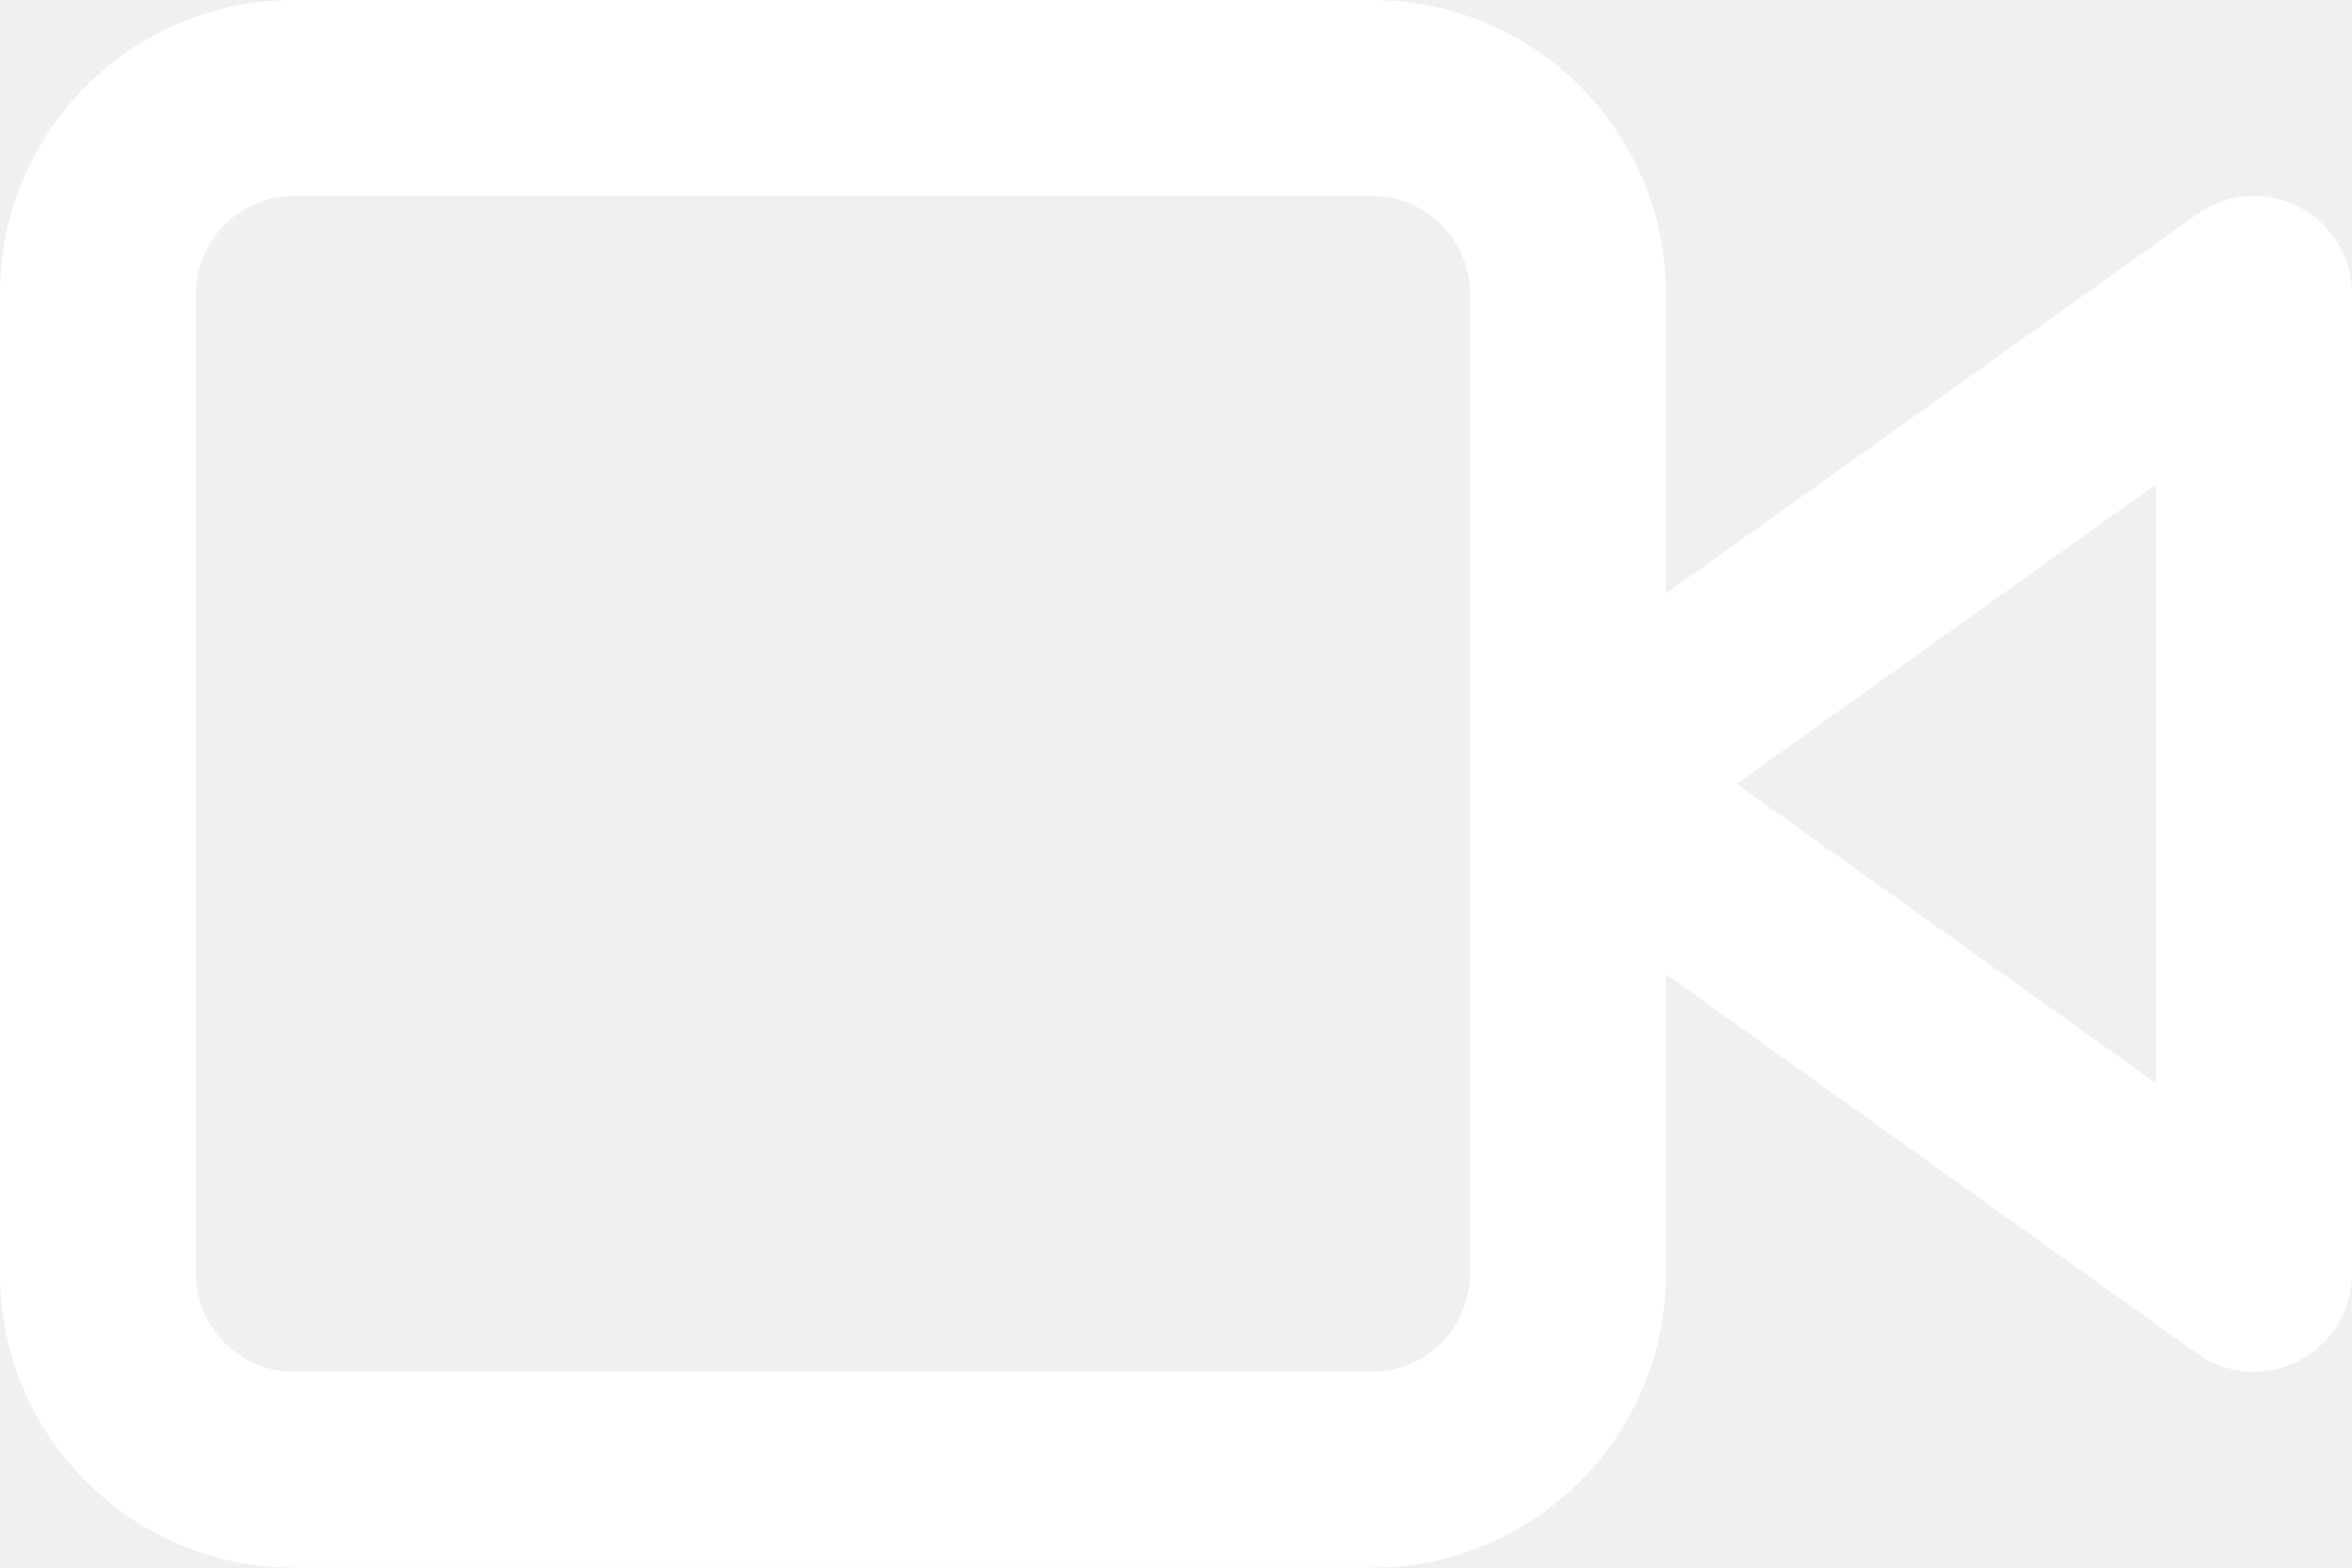
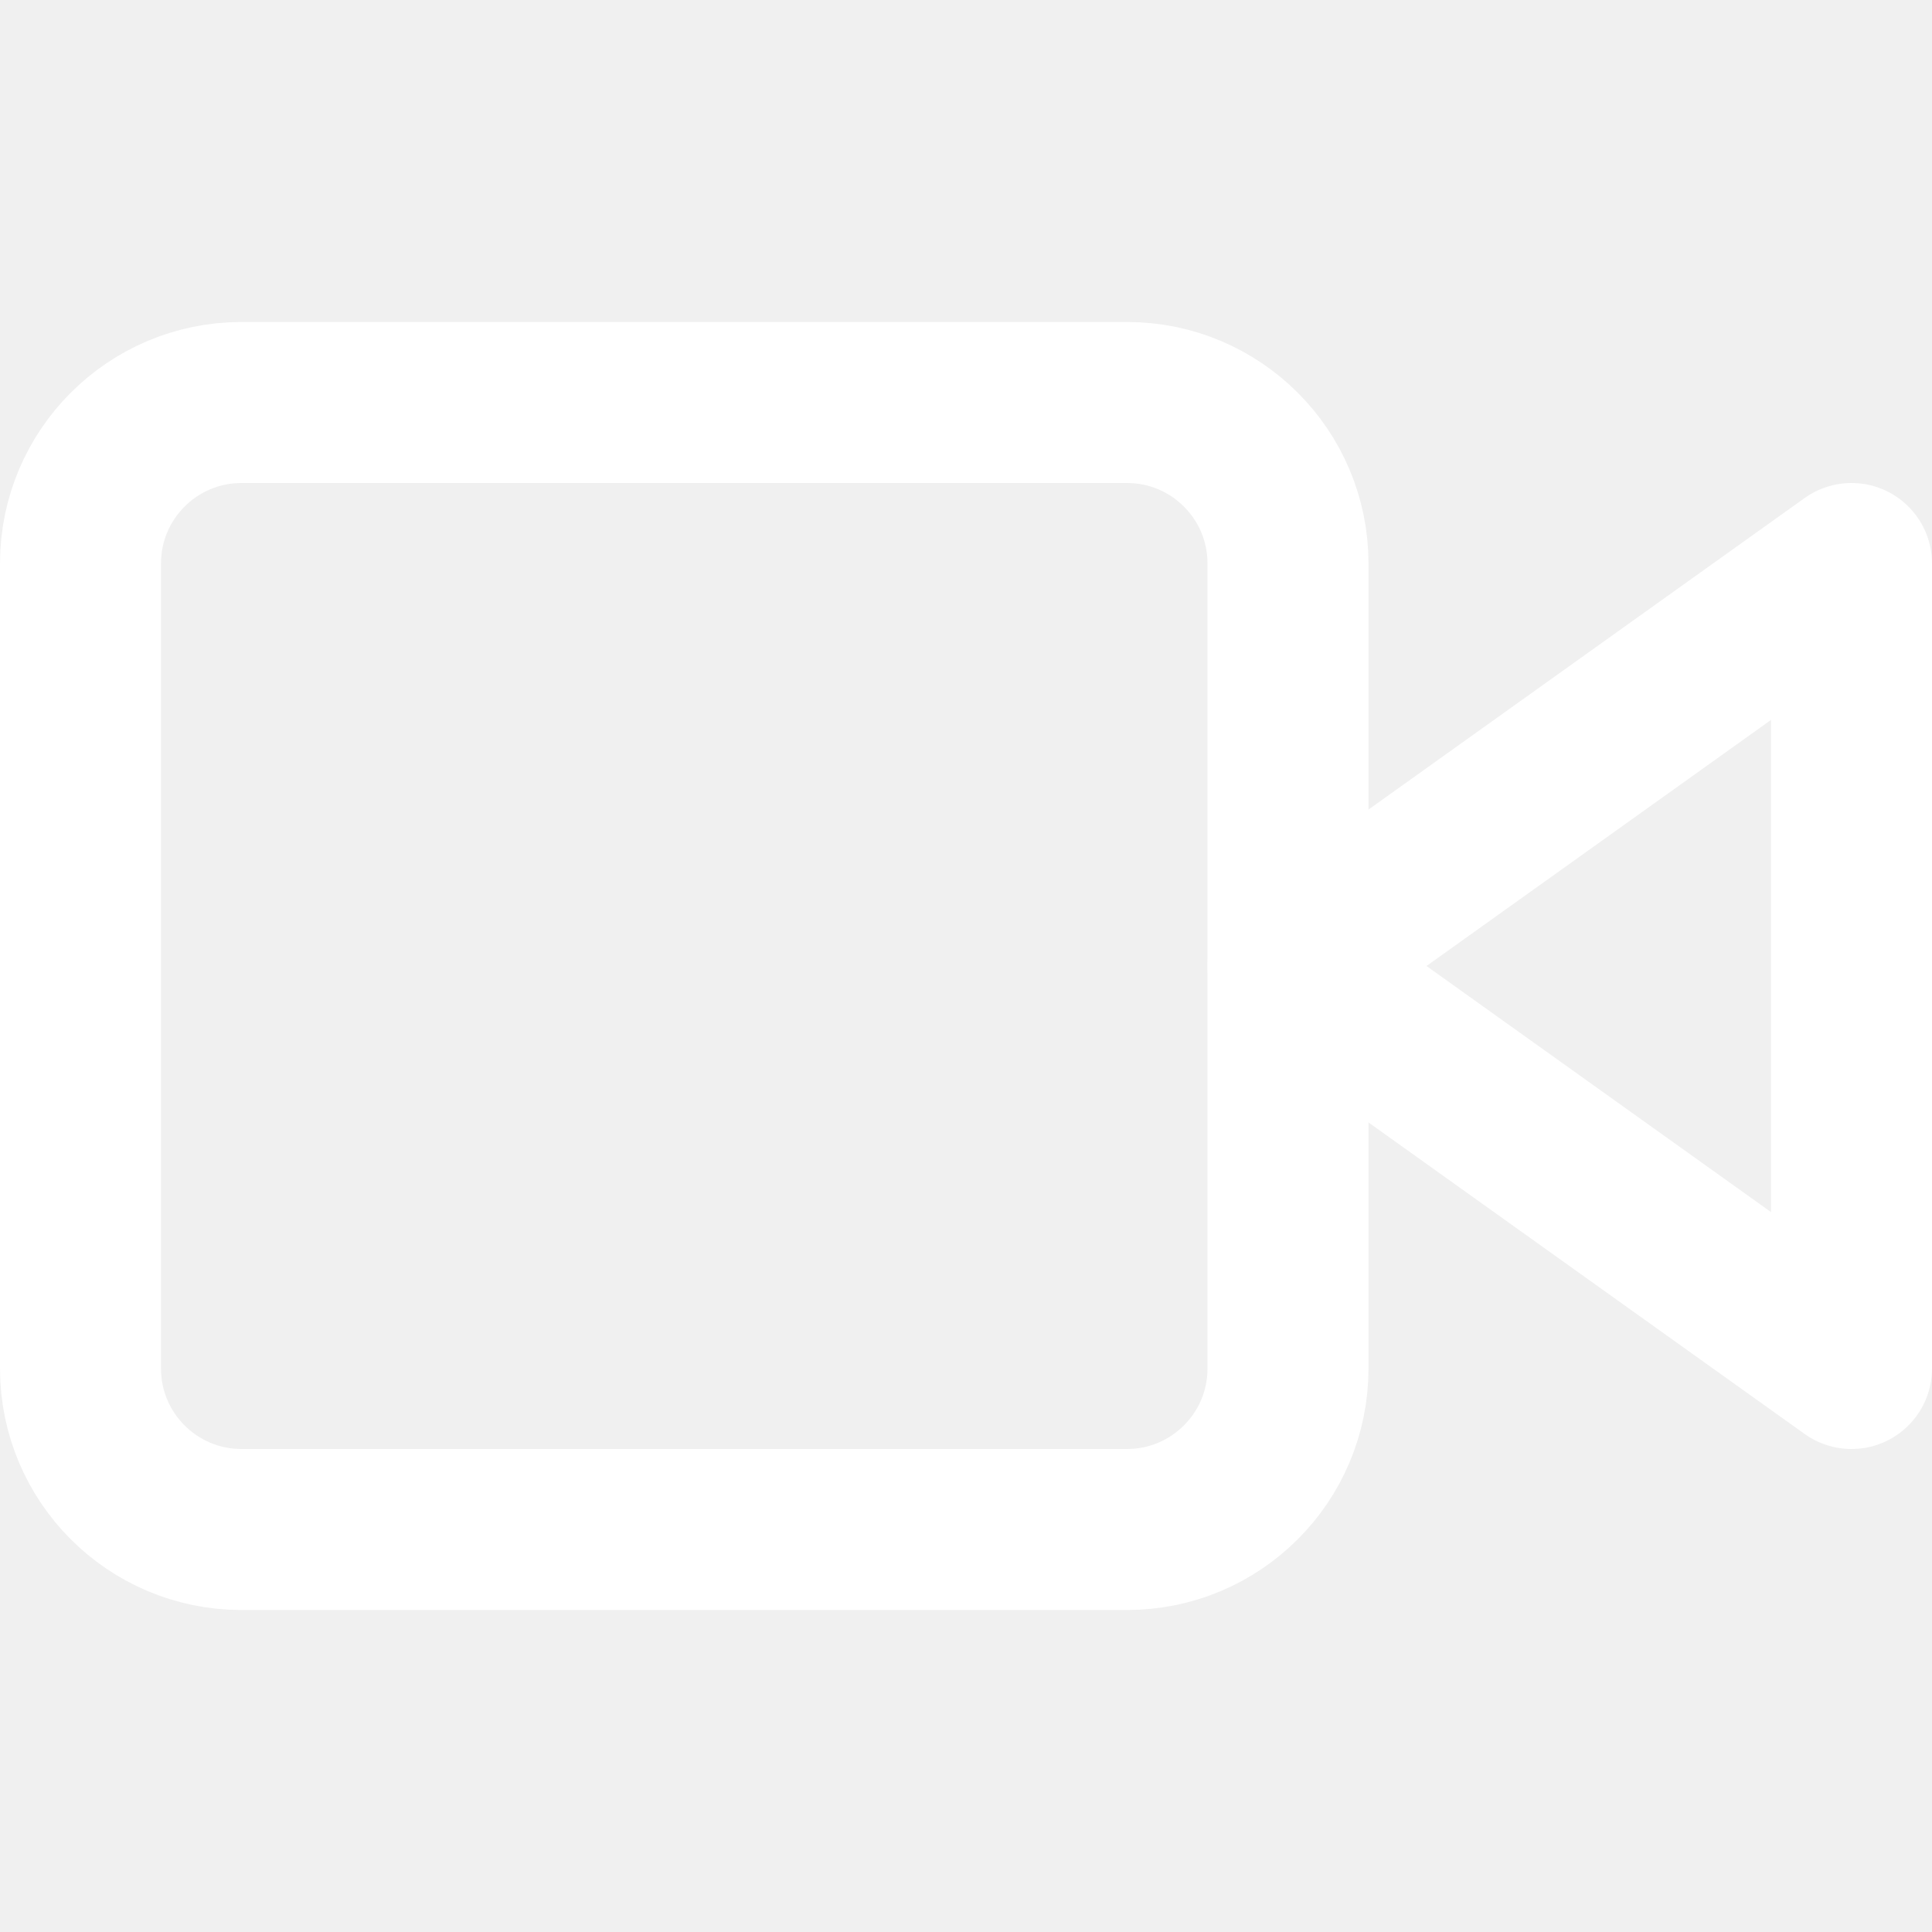
- <svg xmlns="http://www.w3.org/2000/svg" width="30" height="20" viewBox="0 0 30 20" fill="none">
-   <path fill-rule="evenodd" clip-rule="evenodd" d="M2.5 3.75C2.5 3.06 3.06 2.5 3.75 2.5H17.5C18.19 2.5 18.75 3.06 18.75 3.75V10V16.25C18.75 16.94 18.19 17.5 17.5 17.5H3.75C3.06 17.5 2.5 16.94 2.5 16.25V3.75ZM21.25 7.571V3.75C21.25 1.679 19.571 0 17.5 0H3.75C1.679 0 0 1.679 0 3.75V16.25C0 18.321 1.679 20 3.75 20H17.5C19.571 20 21.25 18.321 21.25 16.25V12.429L28.023 17.267C28.404 17.539 28.906 17.576 29.322 17.361C29.738 17.147 30 16.718 30 16.25V3.75C30 3.282 29.738 2.853 29.322 2.639C28.906 2.424 28.404 2.461 28.023 2.733L21.25 7.571ZM27.5 13.821L22.151 10L27.5 6.179V13.821Z" fill="white" />
+ <svg xmlns="http://www.w3.org/2000/svg" width="24" height="24" viewBox="0 0 24 24" fill="none" stroke="white" stroke-width="2" stroke-linecap="round" stroke-linejoin="round" class="feather feather-video">
+   <polygon points="23 7 16 12 23 17 23 7" />
+   <rect x="1" y="5" width="15" height="14" rx="2" ry="2" />
</svg>
